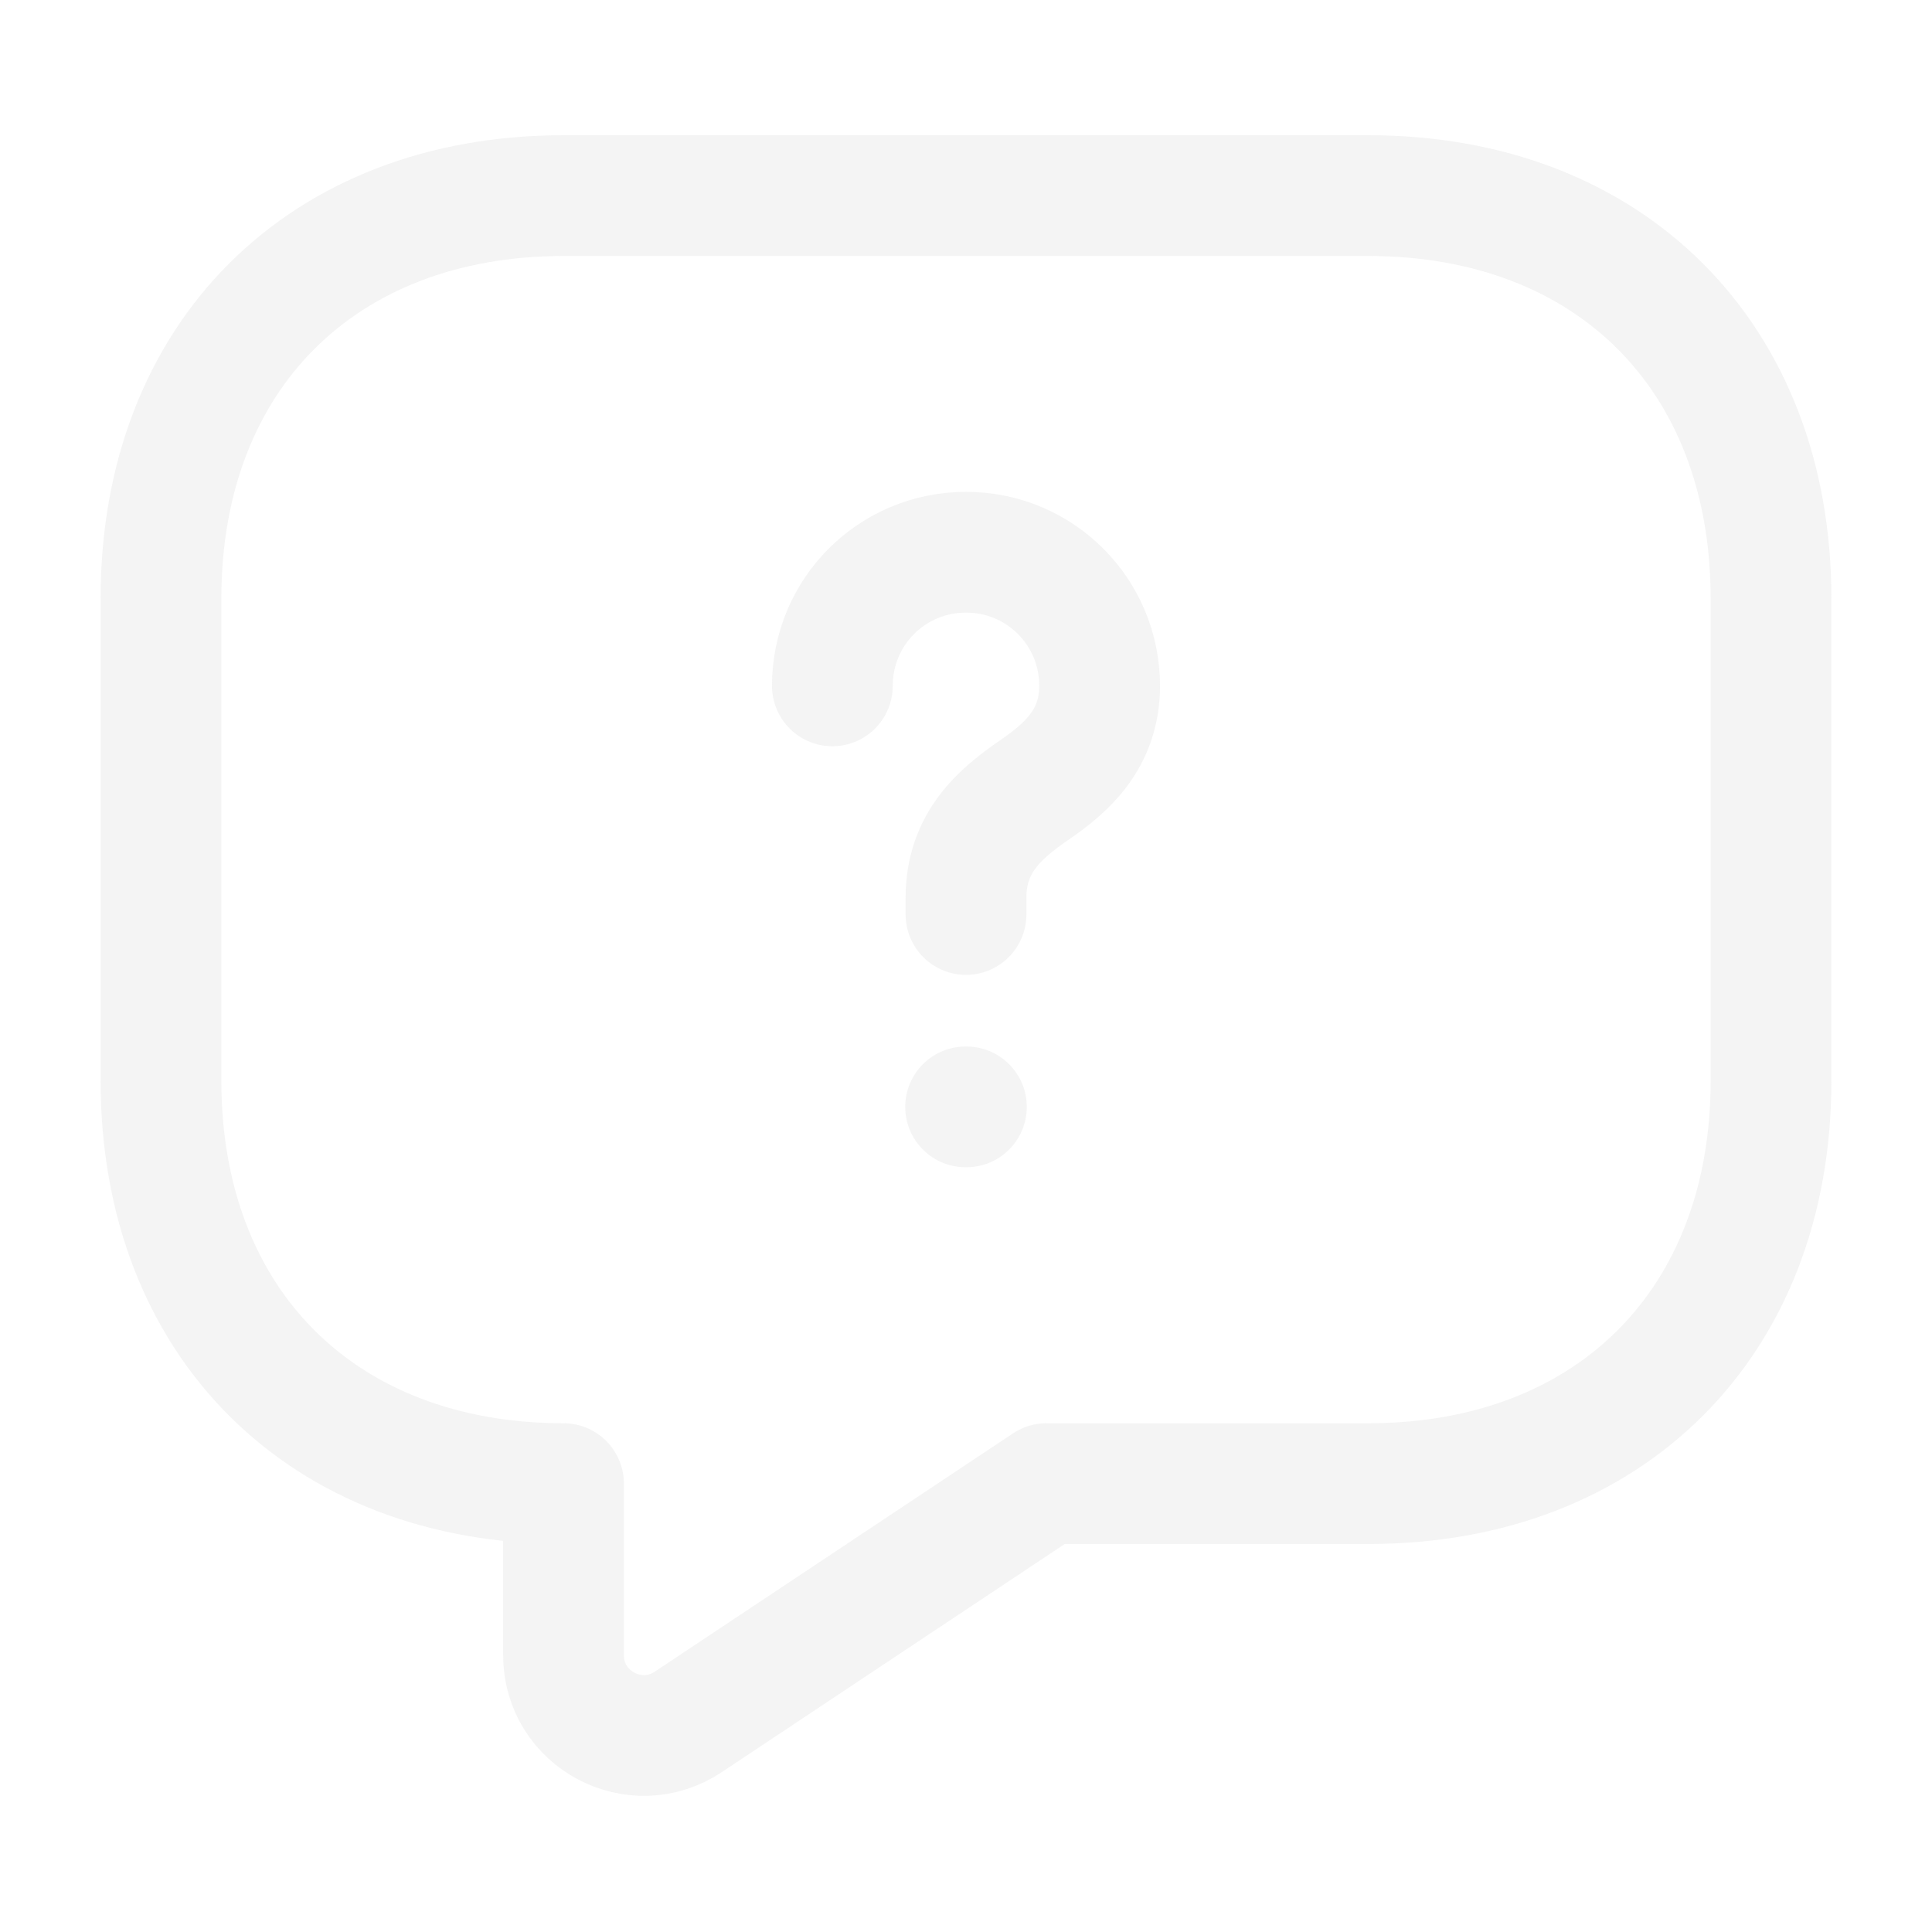
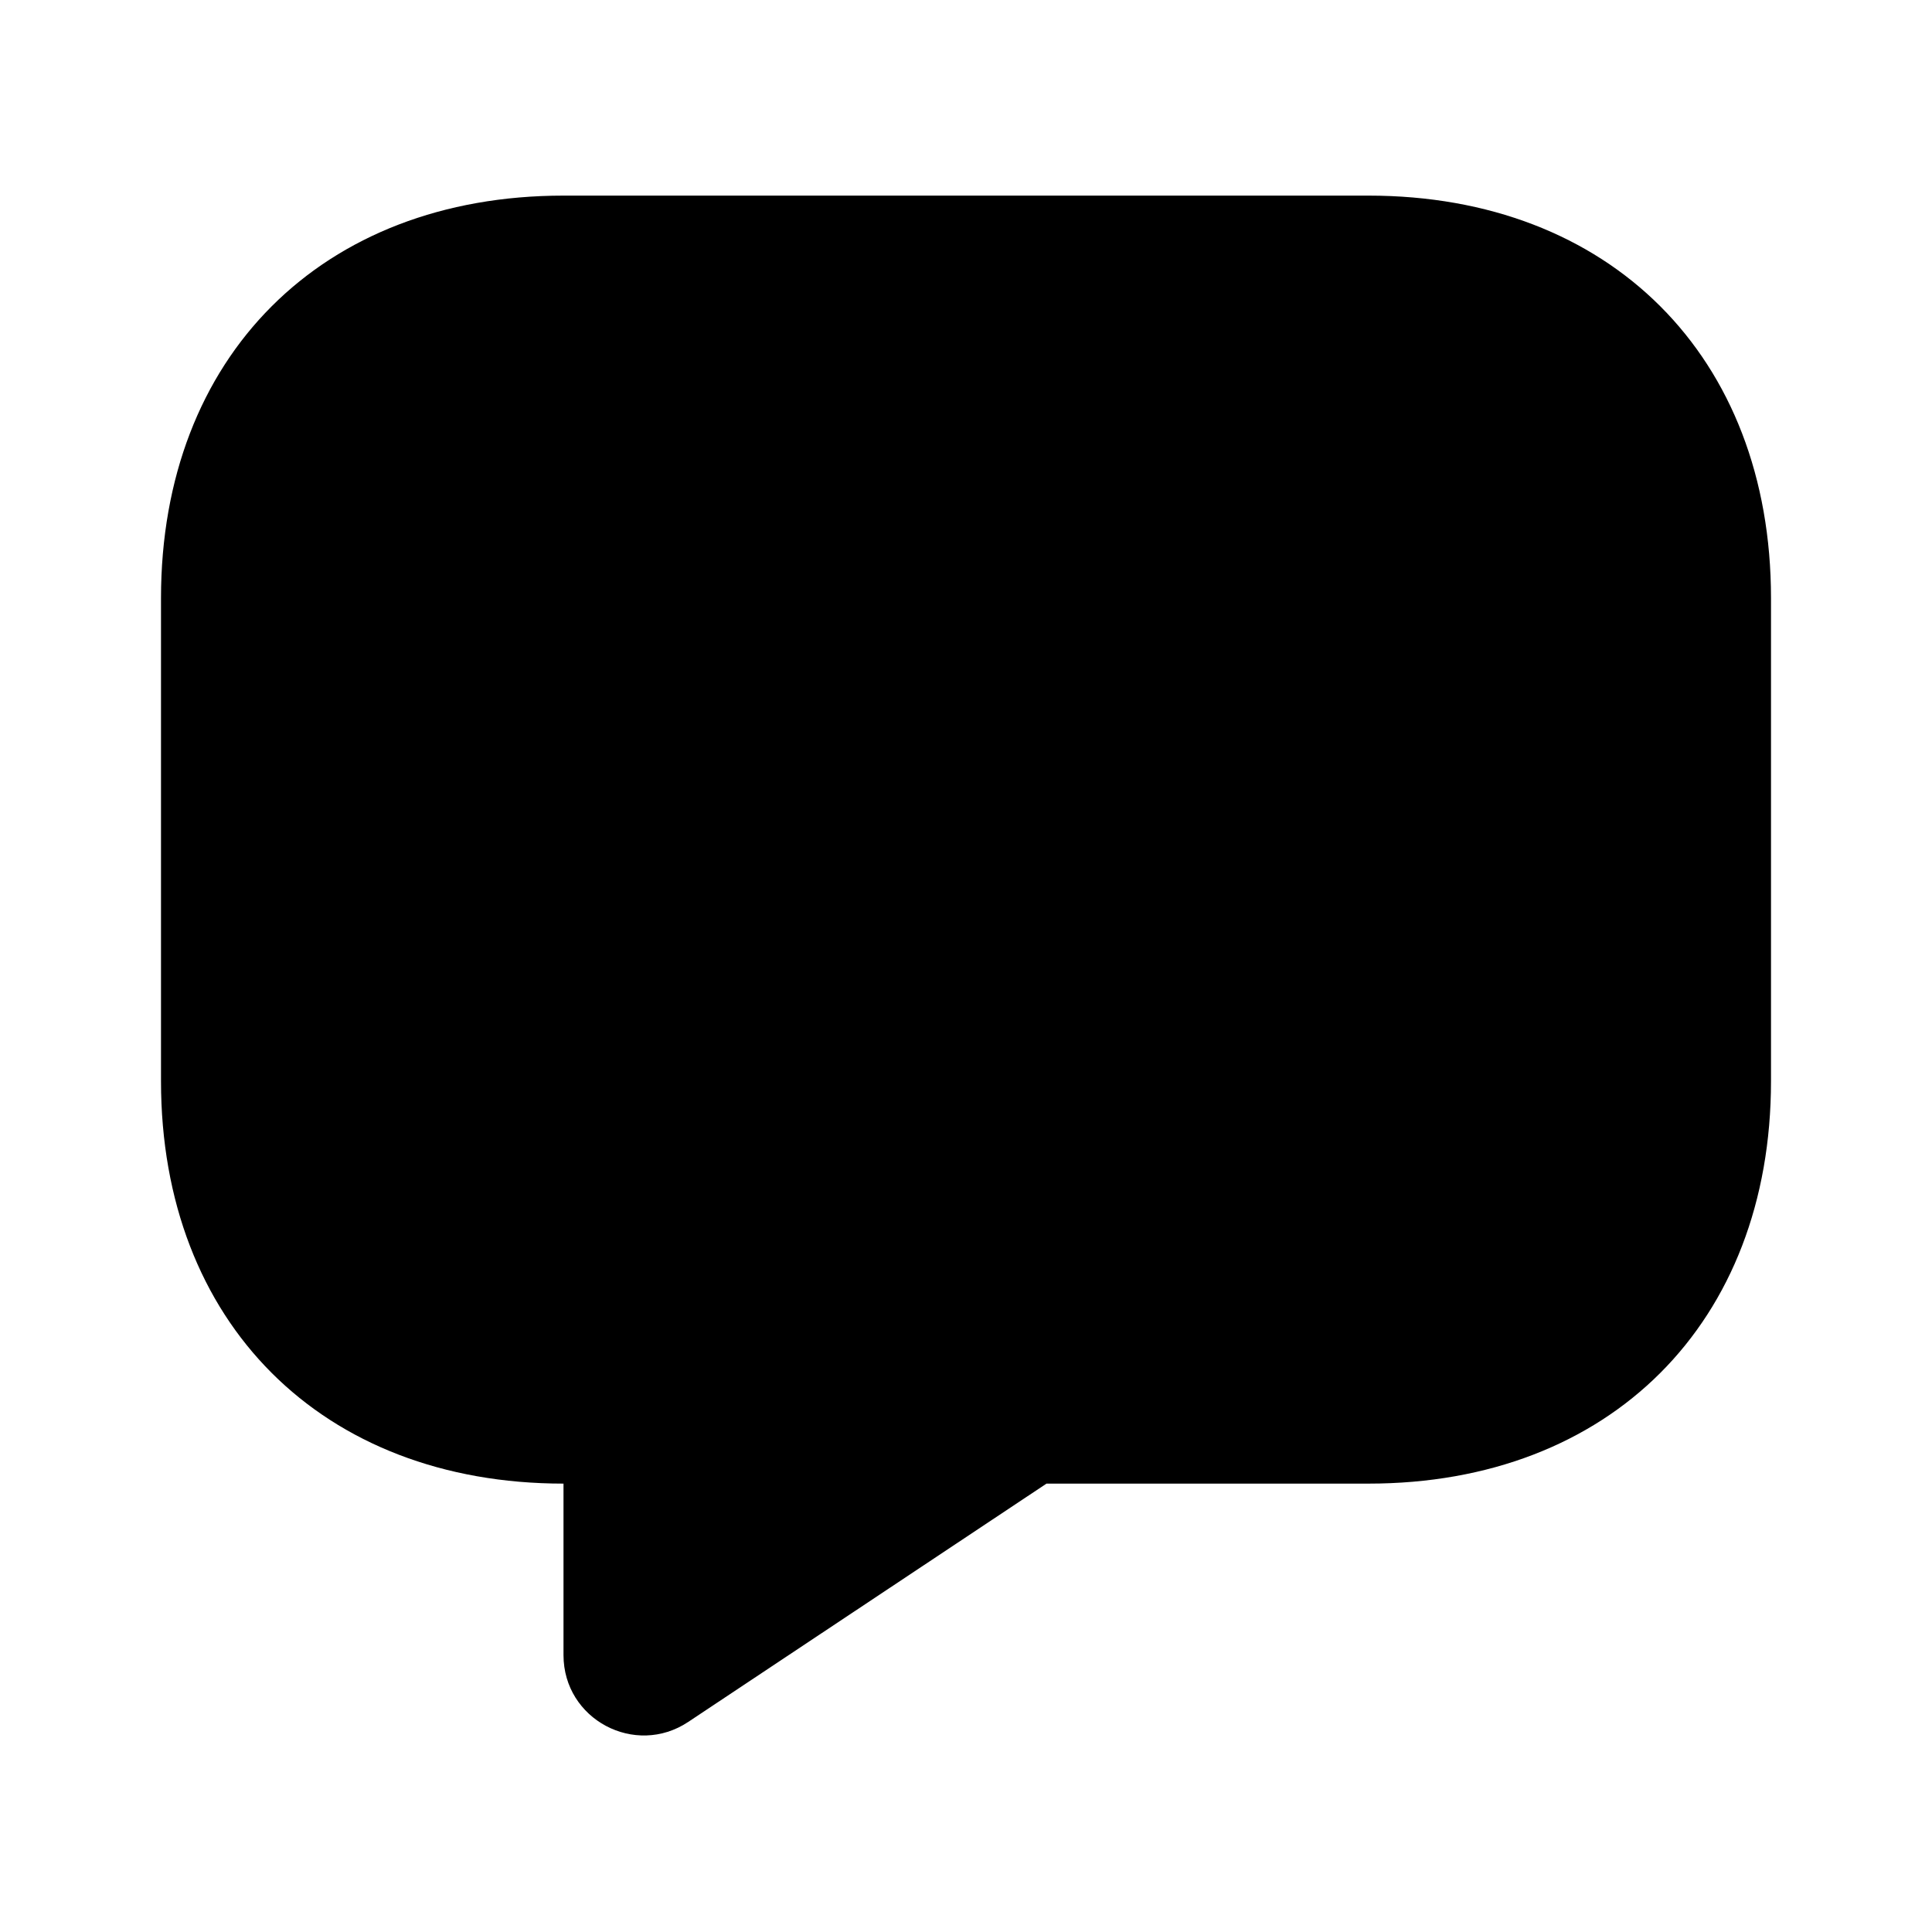
- <svg xmlns="http://www.w3.org/2000/svg" width="24" height="24" viewBox="0 0 24 24" fill="none">
-   <path d="M17 18.43H13L8.55 21.39C7.89 21.83 7 21.36 7 20.56V18.43C4 18.43 2 16.43 2 13.43V7.43C2 4.43 4 2.43 7 2.43H17C20 2.43 22 4.43 22 7.43V13.43C22 16.43 20 18.43 17 18.43Z" stroke="#EEEEEE" stroke-opacity="0.65" stroke-width="1.5" stroke-miterlimit="10" stroke-linecap="round" stroke-linejoin="round" />
-   <path d="M12 11.36V11.15C12 10.47 12.42 10.11 12.84 9.82C13.25 9.54 13.66 9.18 13.66 8.52C13.66 7.6 12.92 6.86 12 6.86C11.08 6.86 10.34 7.6 10.34 8.52" stroke="#EEEEEE" stroke-opacity="0.65" stroke-width="1.5" stroke-linecap="round" stroke-linejoin="round" />
-   <path d="M11.995 13.75H12.005" stroke="#EEEEEE" stroke-opacity="0.65" stroke-width="1.5" stroke-linecap="round" stroke-linejoin="round" />
+ <svg xmlns="http://www.w3.org/2000/svg" width="100%" height="100%" viewBox="0 0 24 24" fill="current">
+   <path d="M17 18.43H13L8.55 21.39C7.89 21.83 7 21.36 7 20.56V18.43C4 18.43 2 16.43 2 13.43V7.43C2 4.43 4 2.43 7 2.43H17C20 2.43 22 4.43 22 7.43V13.43C22 16.43 20 18.43 17 18.43Z" stroke="current" stroke-opacity="0.65" stroke-width="1.5" stroke-miterlimit="10" stroke-linecap="round" stroke-linejoin="round" />
+   <path d="M12 11.36V11.15C12 10.47 12.42 10.11 12.84 9.82C13.25 9.54 13.66 9.18 13.66 8.52C13.66 7.6 12.92 6.86 12 6.86C11.08 6.86 10.34 7.6 10.34 8.52" stroke="current" stroke-opacity="0.65" stroke-width="1.5" stroke-linecap="round" stroke-linejoin="round" />
+   <path d="M11.995 13.75H12.005" stroke="current" stroke-opacity="0.65" stroke-width="1.5" stroke-linecap="round" stroke-linejoin="round" />
</svg>
